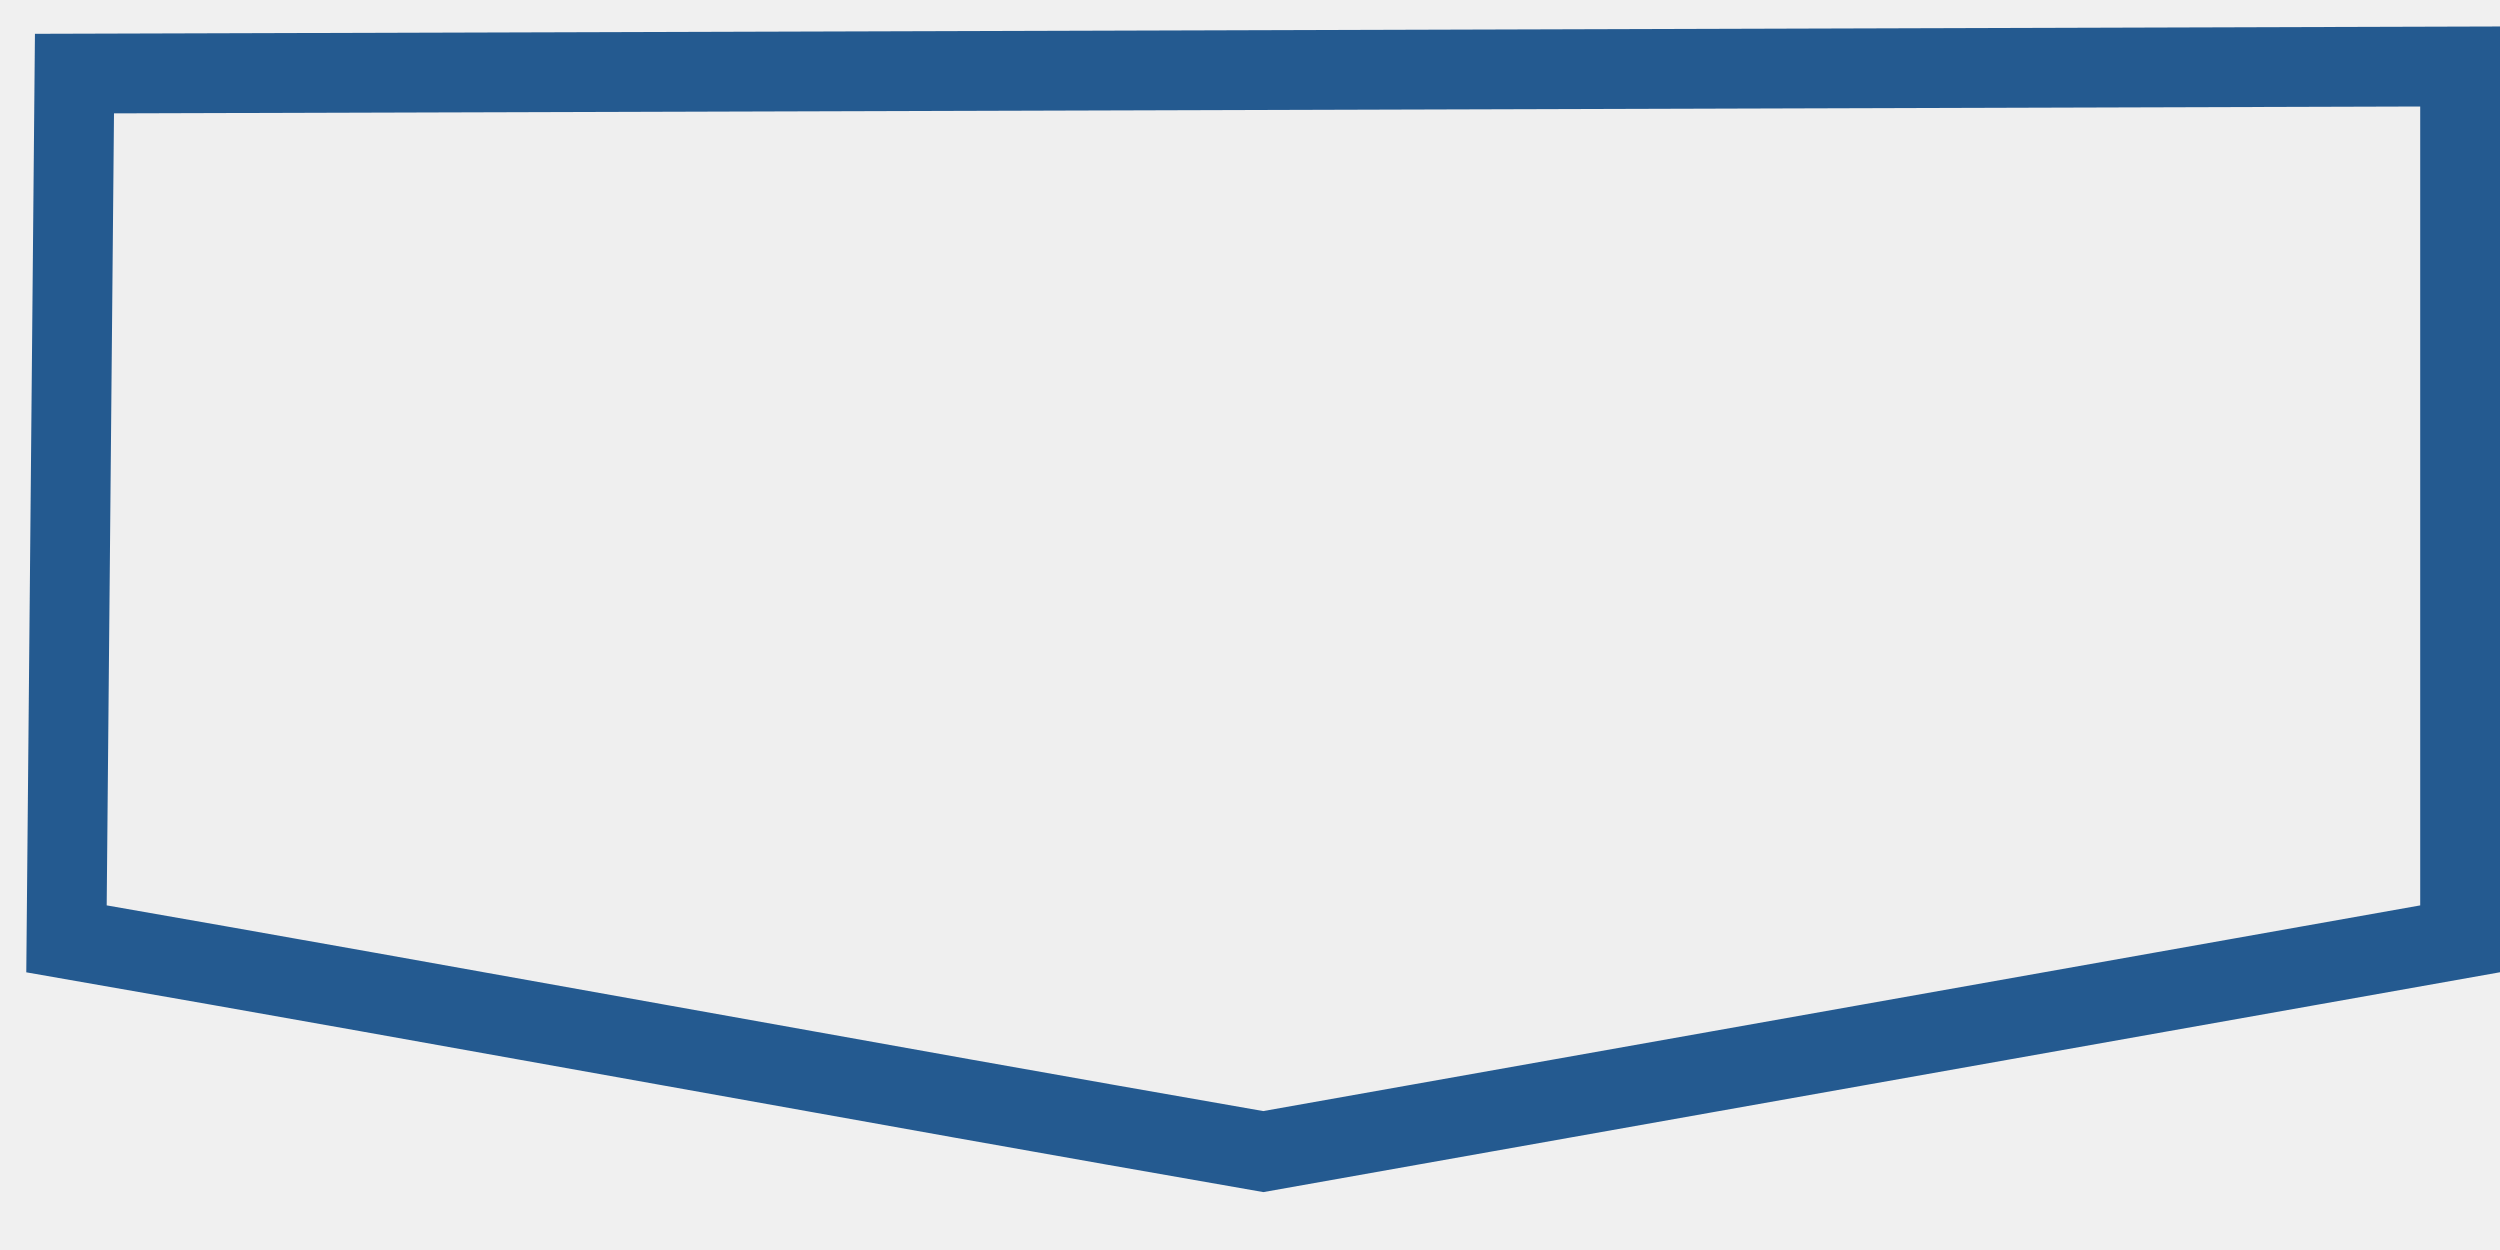
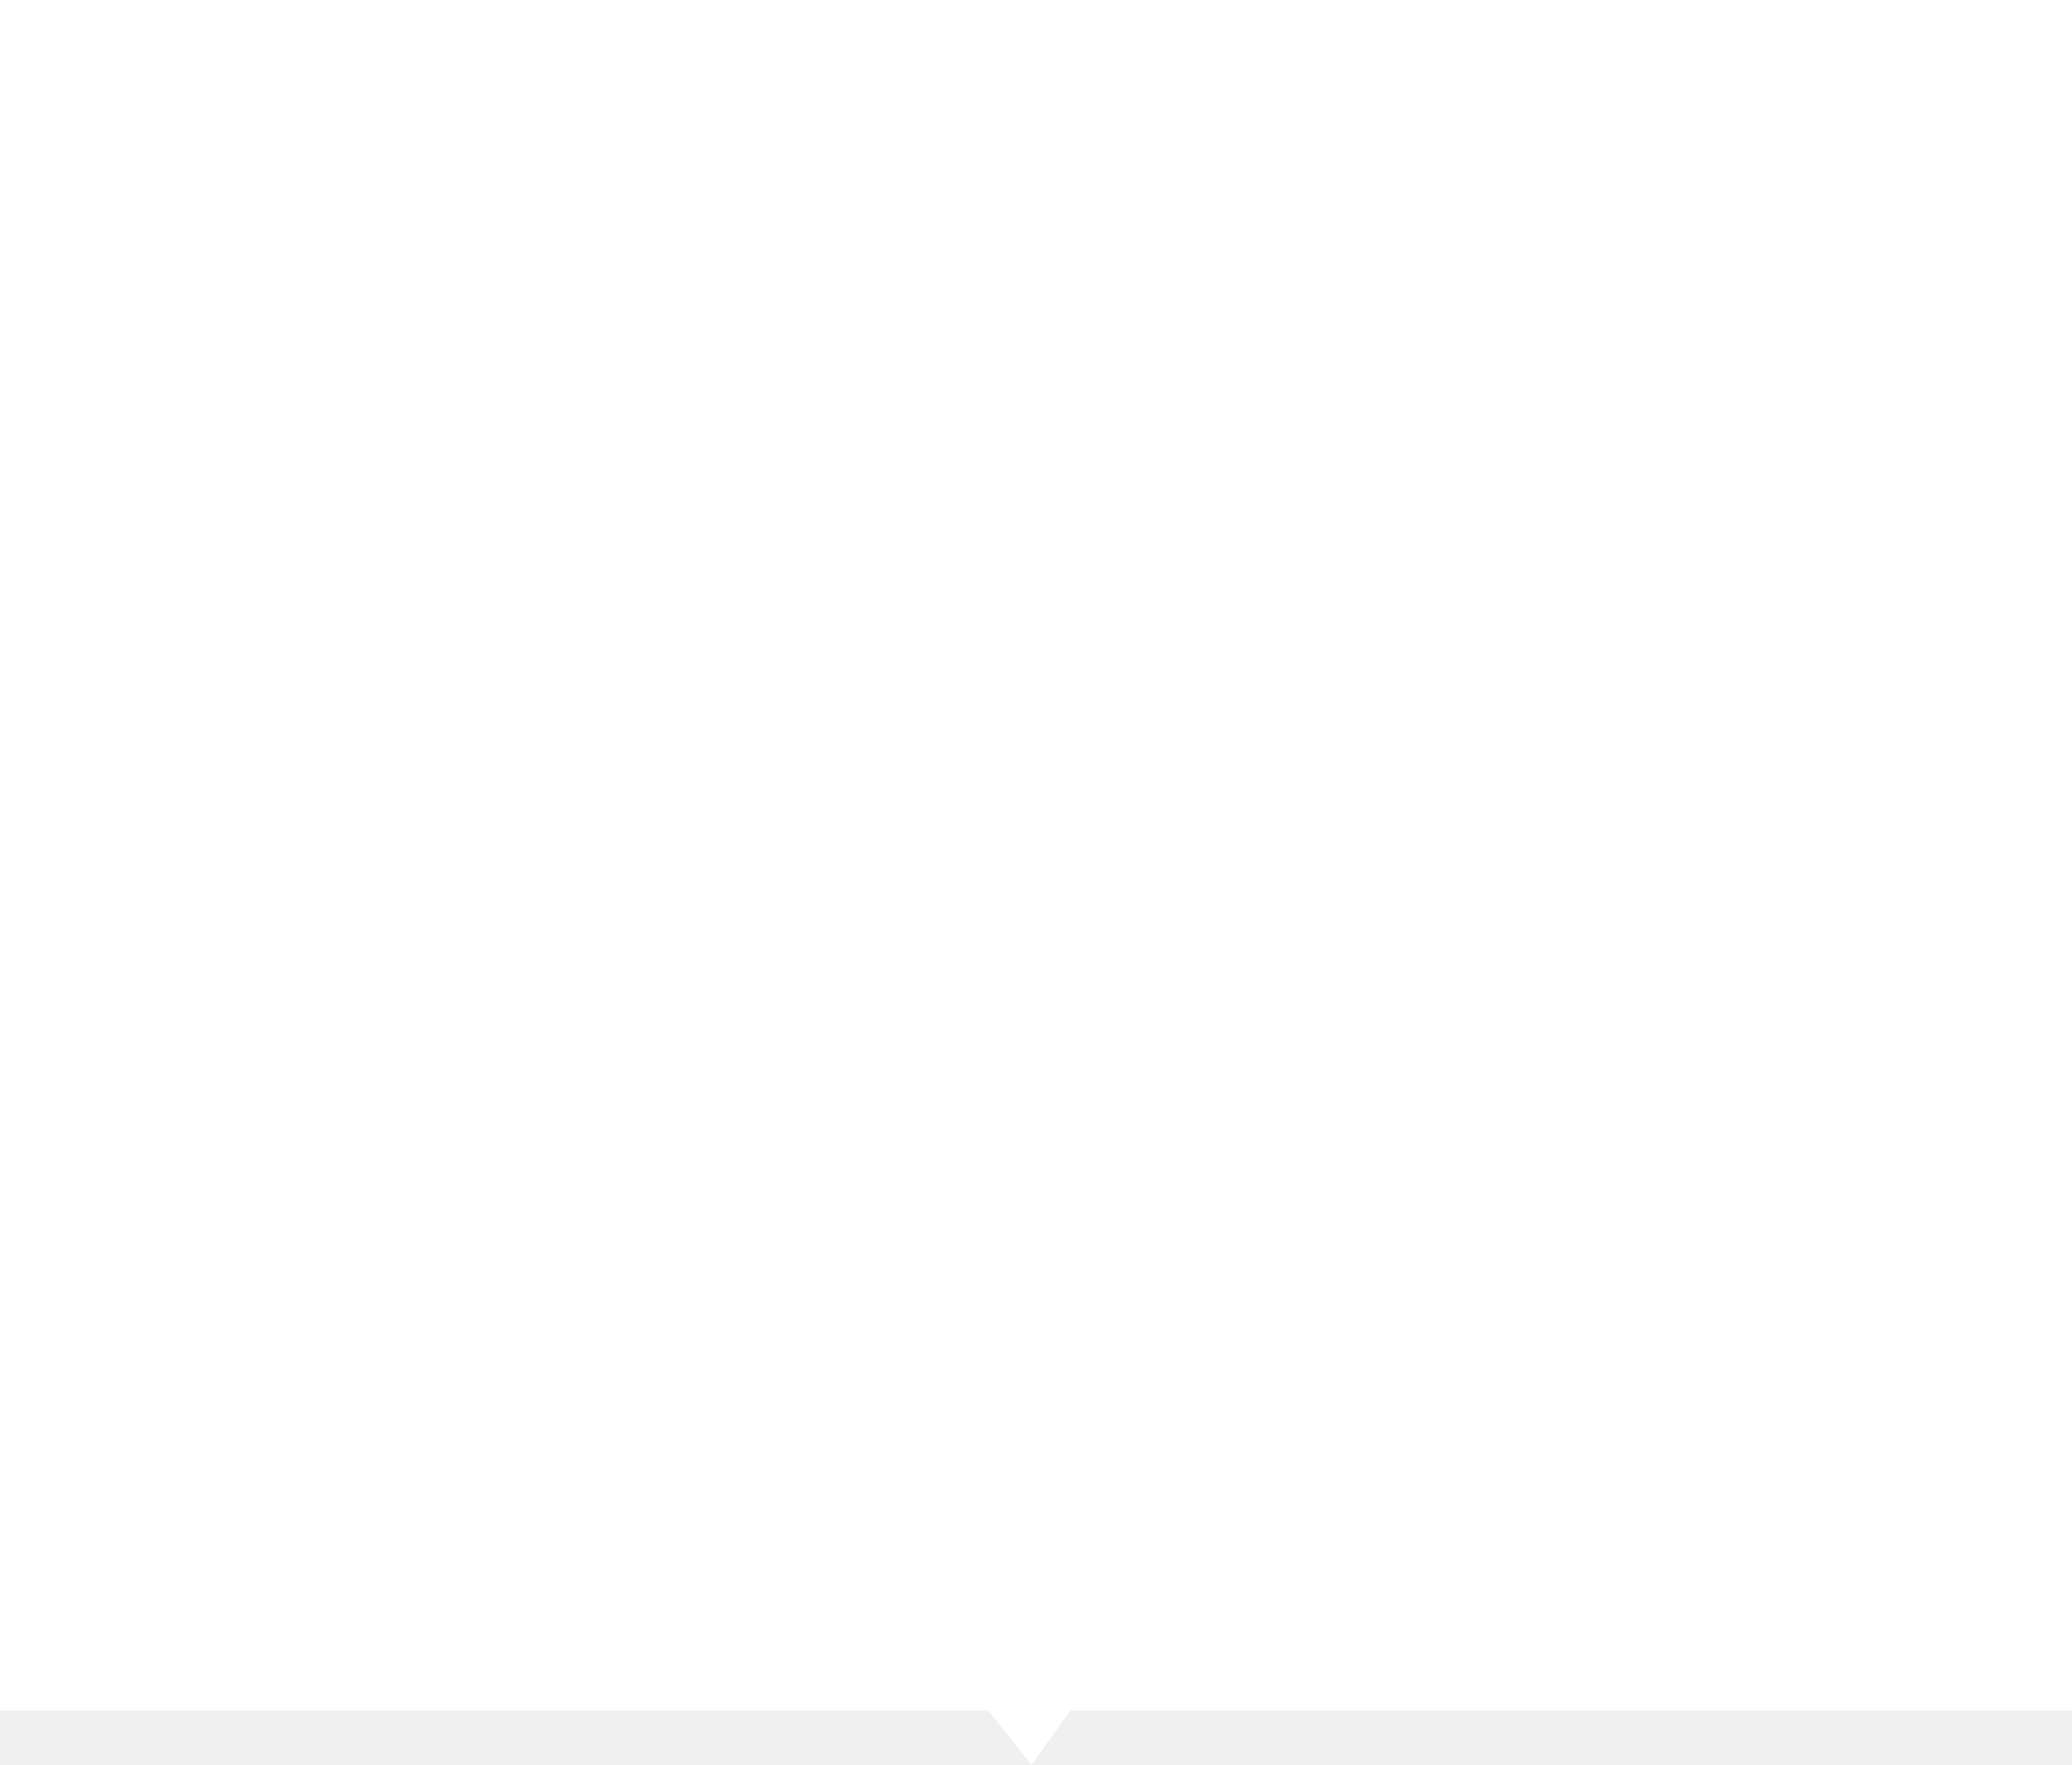
- <svg xmlns="http://www.w3.org/2000/svg" width="94" height="47">
+ <svg xmlns="http://www.w3.org/2000/svg" width="229" height="195">
  <g>
-     <path fill="#eee" stroke="#003f7f" stroke-width="3" stroke-linejoin="null" stroke-linecap="null" d="m2.8,2.767l89.7,-0.267l0,32.8l-45,8c-15.3,-2.667 -29.7,-5.333 -45,-8l0.3,-32.533z" id="svg_3" opacity="0.85" />
+     <g id="svg_3">
+       <rect id="svg_1" height="189" width="229" y="0" x="0" stroke-width="0" stroke="#000000" fill="#FFFFFF" />
+       <path id="svg_2" d="m103.2,181.4l10.8,13.6l10,-14l-20.8,0.4z" stroke-linecap="null" stroke-linejoin="null" stroke-width="0" stroke="#000000" fill="#FFFFFF" />
+     </g>
  </g>
</svg>
